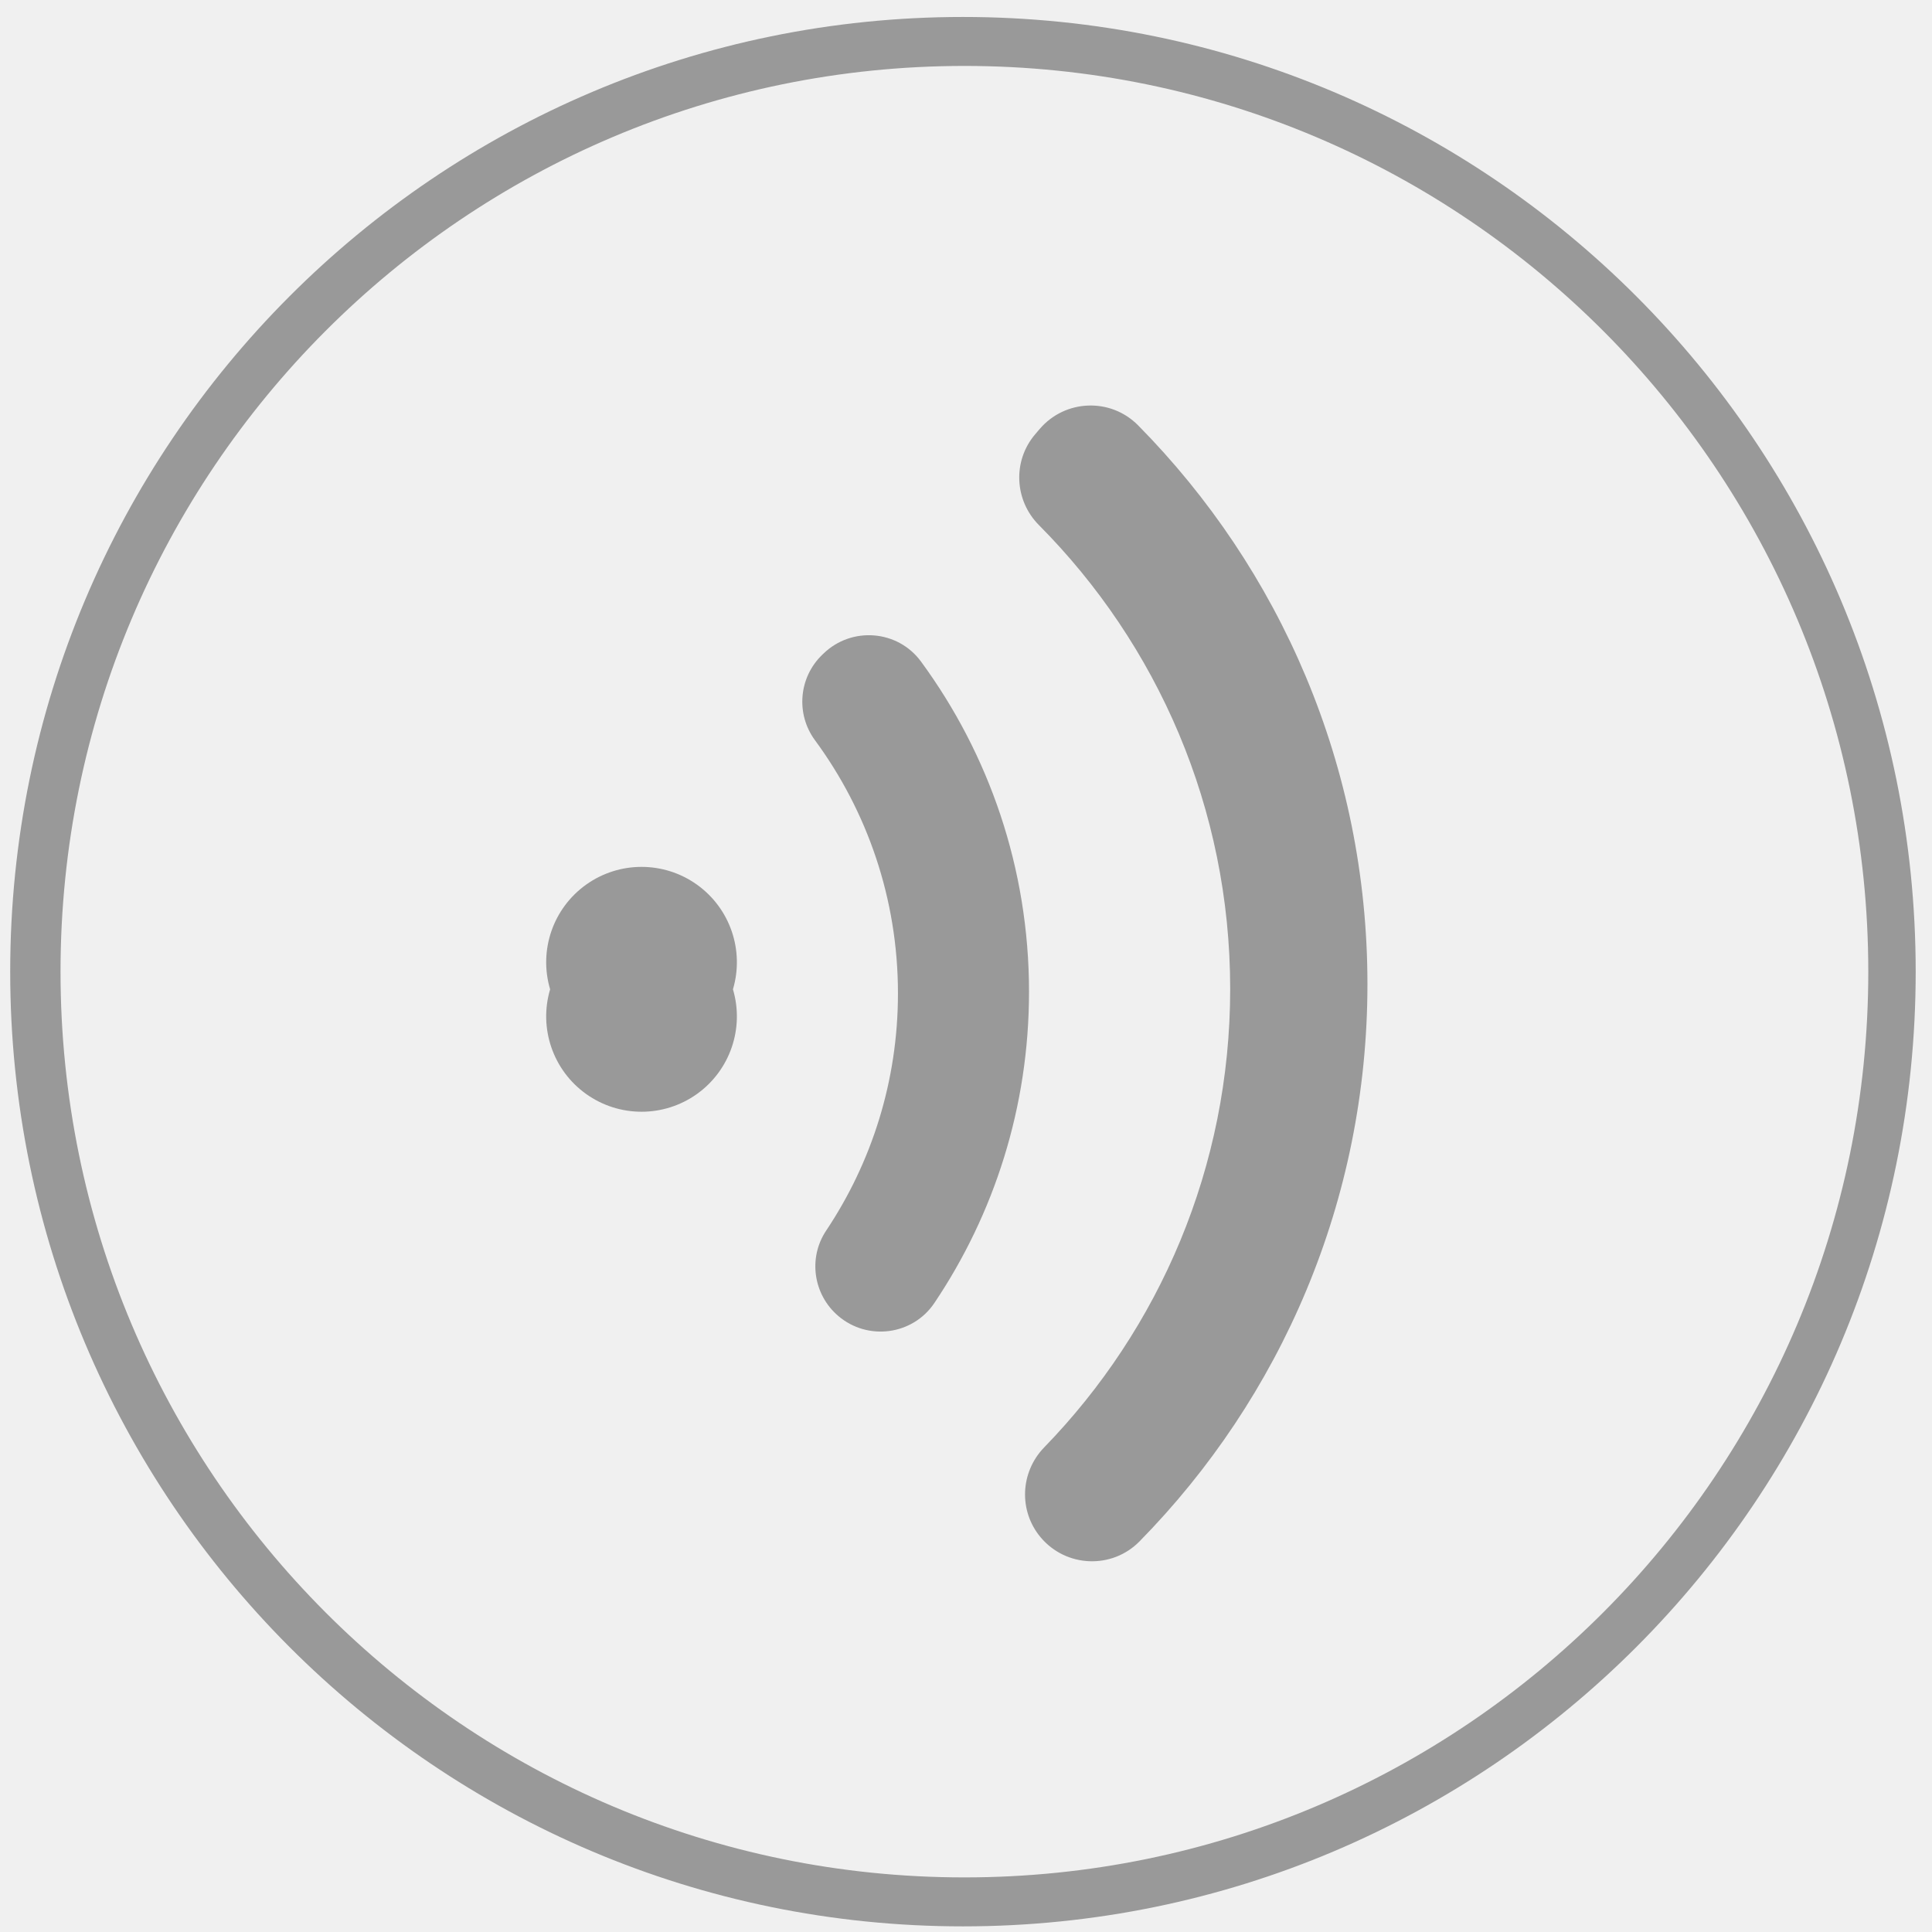
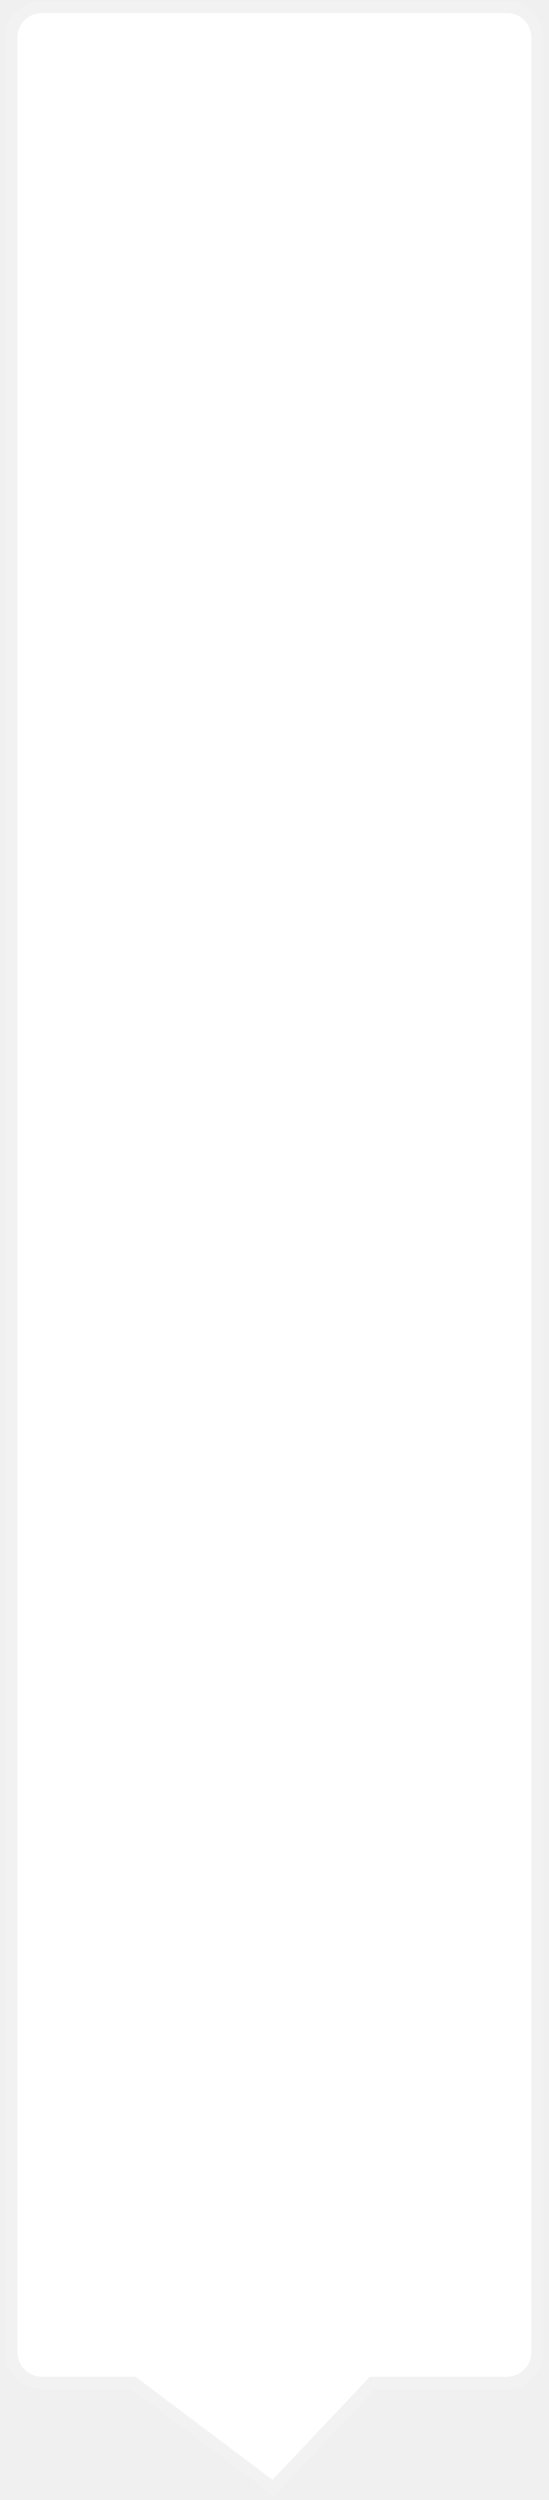
- <svg xmlns="http://www.w3.org/2000/svg" t="1493974272035" class="icon" style="" viewBox="0 0 1024 1024" version="1.1" p-id="1010" width="32" height="32">
-   <defs>
-     <style type="text/css" />
-   </defs>
-   <path d="M510.382 8.992C231.491 8.992 5.407 235.54 5.407 515.003s226.084 506.012 504.975 506.012 504.975-226.549 504.975-506.012S789.271 8.992 510.382 8.992zM511.157 995.062c-264.586 0-479.076-214.93-479.076-480.059S246.571 34.944 511.157 34.944c264.586 0 479.076 214.93 479.076 480.059S775.743 995.062 511.157 995.062z" p-id="1011" fill="#999999" />
-   <path d="M551.014 227.42l-2.37 2.782c-12.007 14.097-11.044 34.975 2.007 48.11 62.655 63.054 101.373 149.92 101.373 245.834 0 94.476-37.566 180.175-98.572 242.983-12.747 13.124-13.64 33.704-1.867 47.709l0 0c13.436 15.984 37.755 17.019 52.388 2.123 74.716-76.061 120.8-180.337 120.8-295.379 0-115.431-46.398-220.024-121.56-296.15C588.622 210.654 564.478 211.611 551.014 227.42z" p-id="1012" fill="#999999" />
-   <path d="M475.938 526.523c0 46.509-14.016 89.739-38.047 125.712-9.683 14.494-6.843 33.971 6.43 45.271l0 0c15.637 13.313 39.457 10.159 50.911-6.886 31.681-47.139 50.168-103.886 50.168-164.952 0-65.48-21.257-125.995-57.243-175.024-12.324-16.791-36.703-18.723-51.681-4.25l-0.712 0.688c-12.421 12.001-14.053 31.338-3.815 45.249C459.597 429.898 475.938 476.301 475.938 526.523z" p-id="1013" fill="#999999" />
-   <path d="M340.028 524.356m-48.452 0a50.534 50.534 0 1 0 96.904 0 50.534 50.534 0 1 0-96.904 0Z" p-id="1014" fill="#999999" />
+ <svg xmlns="http://www.w3.org/2000/svg" version="1.1" width="45px" height="205px">
+   <g transform="matrix(1 0 0 1 -139 -105 )">
+     <path d="M 139.931 297.89  C 139.931 297.89  139.931 108.071  139.931 108.071  C 139.931 106.69  141.05 105.571  142.431 105.571  C 142.431 105.571  180.569 105.571  180.569 105.571  C 181.95 105.571  183.069 106.69  183.069 108.071  C 183.069 108.071  183.069 297.89  183.069 297.89  C 183.069 299.271  181.95 300.39  180.569 300.39  C 180.569 300.39  169.551 300.39  169.551 300.39  C 169.551 300.39  161.401 309.01  161.401 309.01  C 161.401 309.01  149.933 300.39  149.933 300.39  C 149.933 300.39  142.431 300.39  142.431 300.39  C 141.05 300.39  139.931 299.271  139.931 297.89  Z " fill-rule="nonzero" fill="#ffffff" stroke="none" />
+     <path d="M 139.431 297.89  C 139.431 297.89  139.431 108.071  139.431 108.071  C 139.431 106.414  140.774 105.071  142.431 105.071  C 142.431 105.071  180.569 105.071  180.569 105.071  C 182.226 105.071  183.569 106.414  183.569 108.071  C 183.569 108.071  183.569 297.89  183.569 297.89  C 183.569 299.547  182.226 300.89  180.569 300.89  C 180.569 300.89  169.766 300.89  169.766 300.89  C 169.766 300.89  161.457 309.678  161.457 309.678  C 161.457 309.678  149.766 300.89  149.766 300.89  C 149.766 300.89  142.431 300.89  142.431 300.89  C 140.774 300.89  139.431 299.547  139.431 297.89  Z M 140.431 297.89  C 140.431 298.995  141.326 299.89  142.431 299.89  C 142.431 299.89  150.1 299.89  150.1 299.89  C 150.1 299.89  161.344 308.342  161.344 308.342  C 161.344 308.342  169.335 299.89  169.335 299.89  C 169.335 299.89  180.569 299.89  180.569 299.89  C 181.674 299.89  182.569 298.995  182.569 297.89  C 182.569 297.89  182.569 108.071  182.569 108.071  C 182.569 106.966  181.674 106.071  180.569 106.071  C 180.569 106.071  142.431 106.071  142.431 106.071  C 141.326 106.071  140.431 106.966  140.431 108.071  C 140.431 108.071  140.431 297.89  140.431 297.89  Z " fill-rule="nonzero" fill="#f2f2f2" stroke="none" />
+   </g>
</svg>
